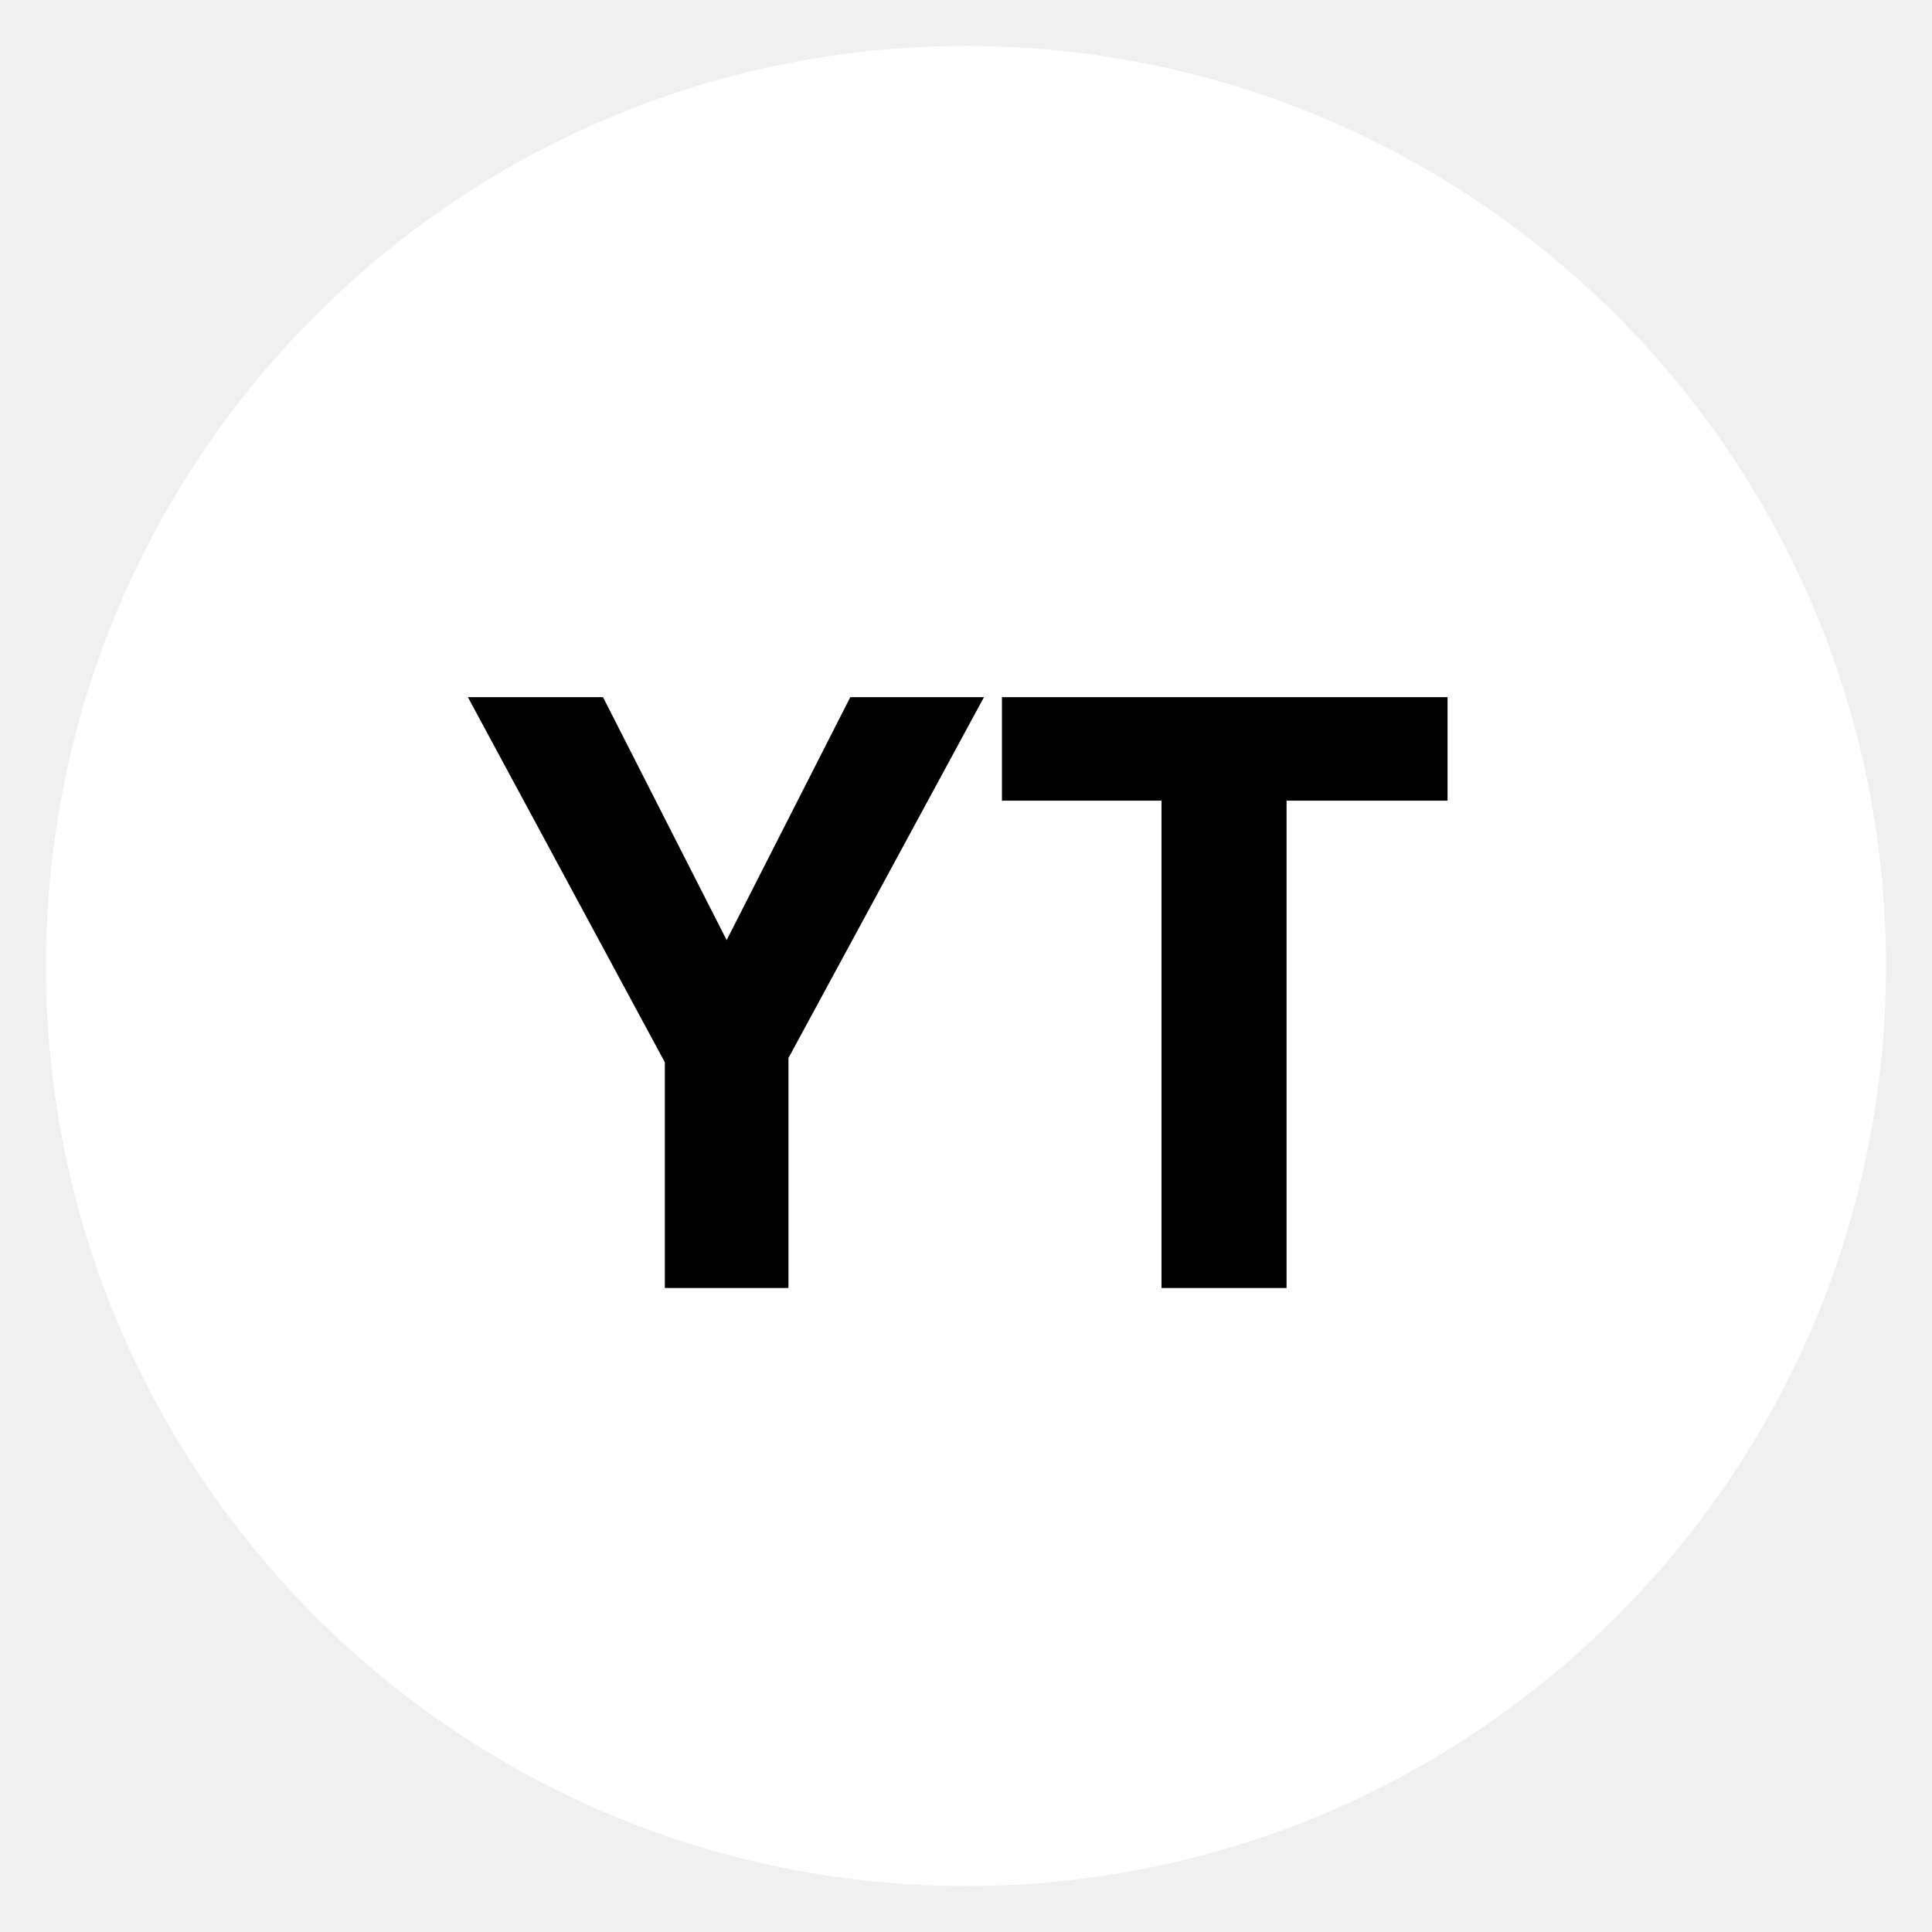
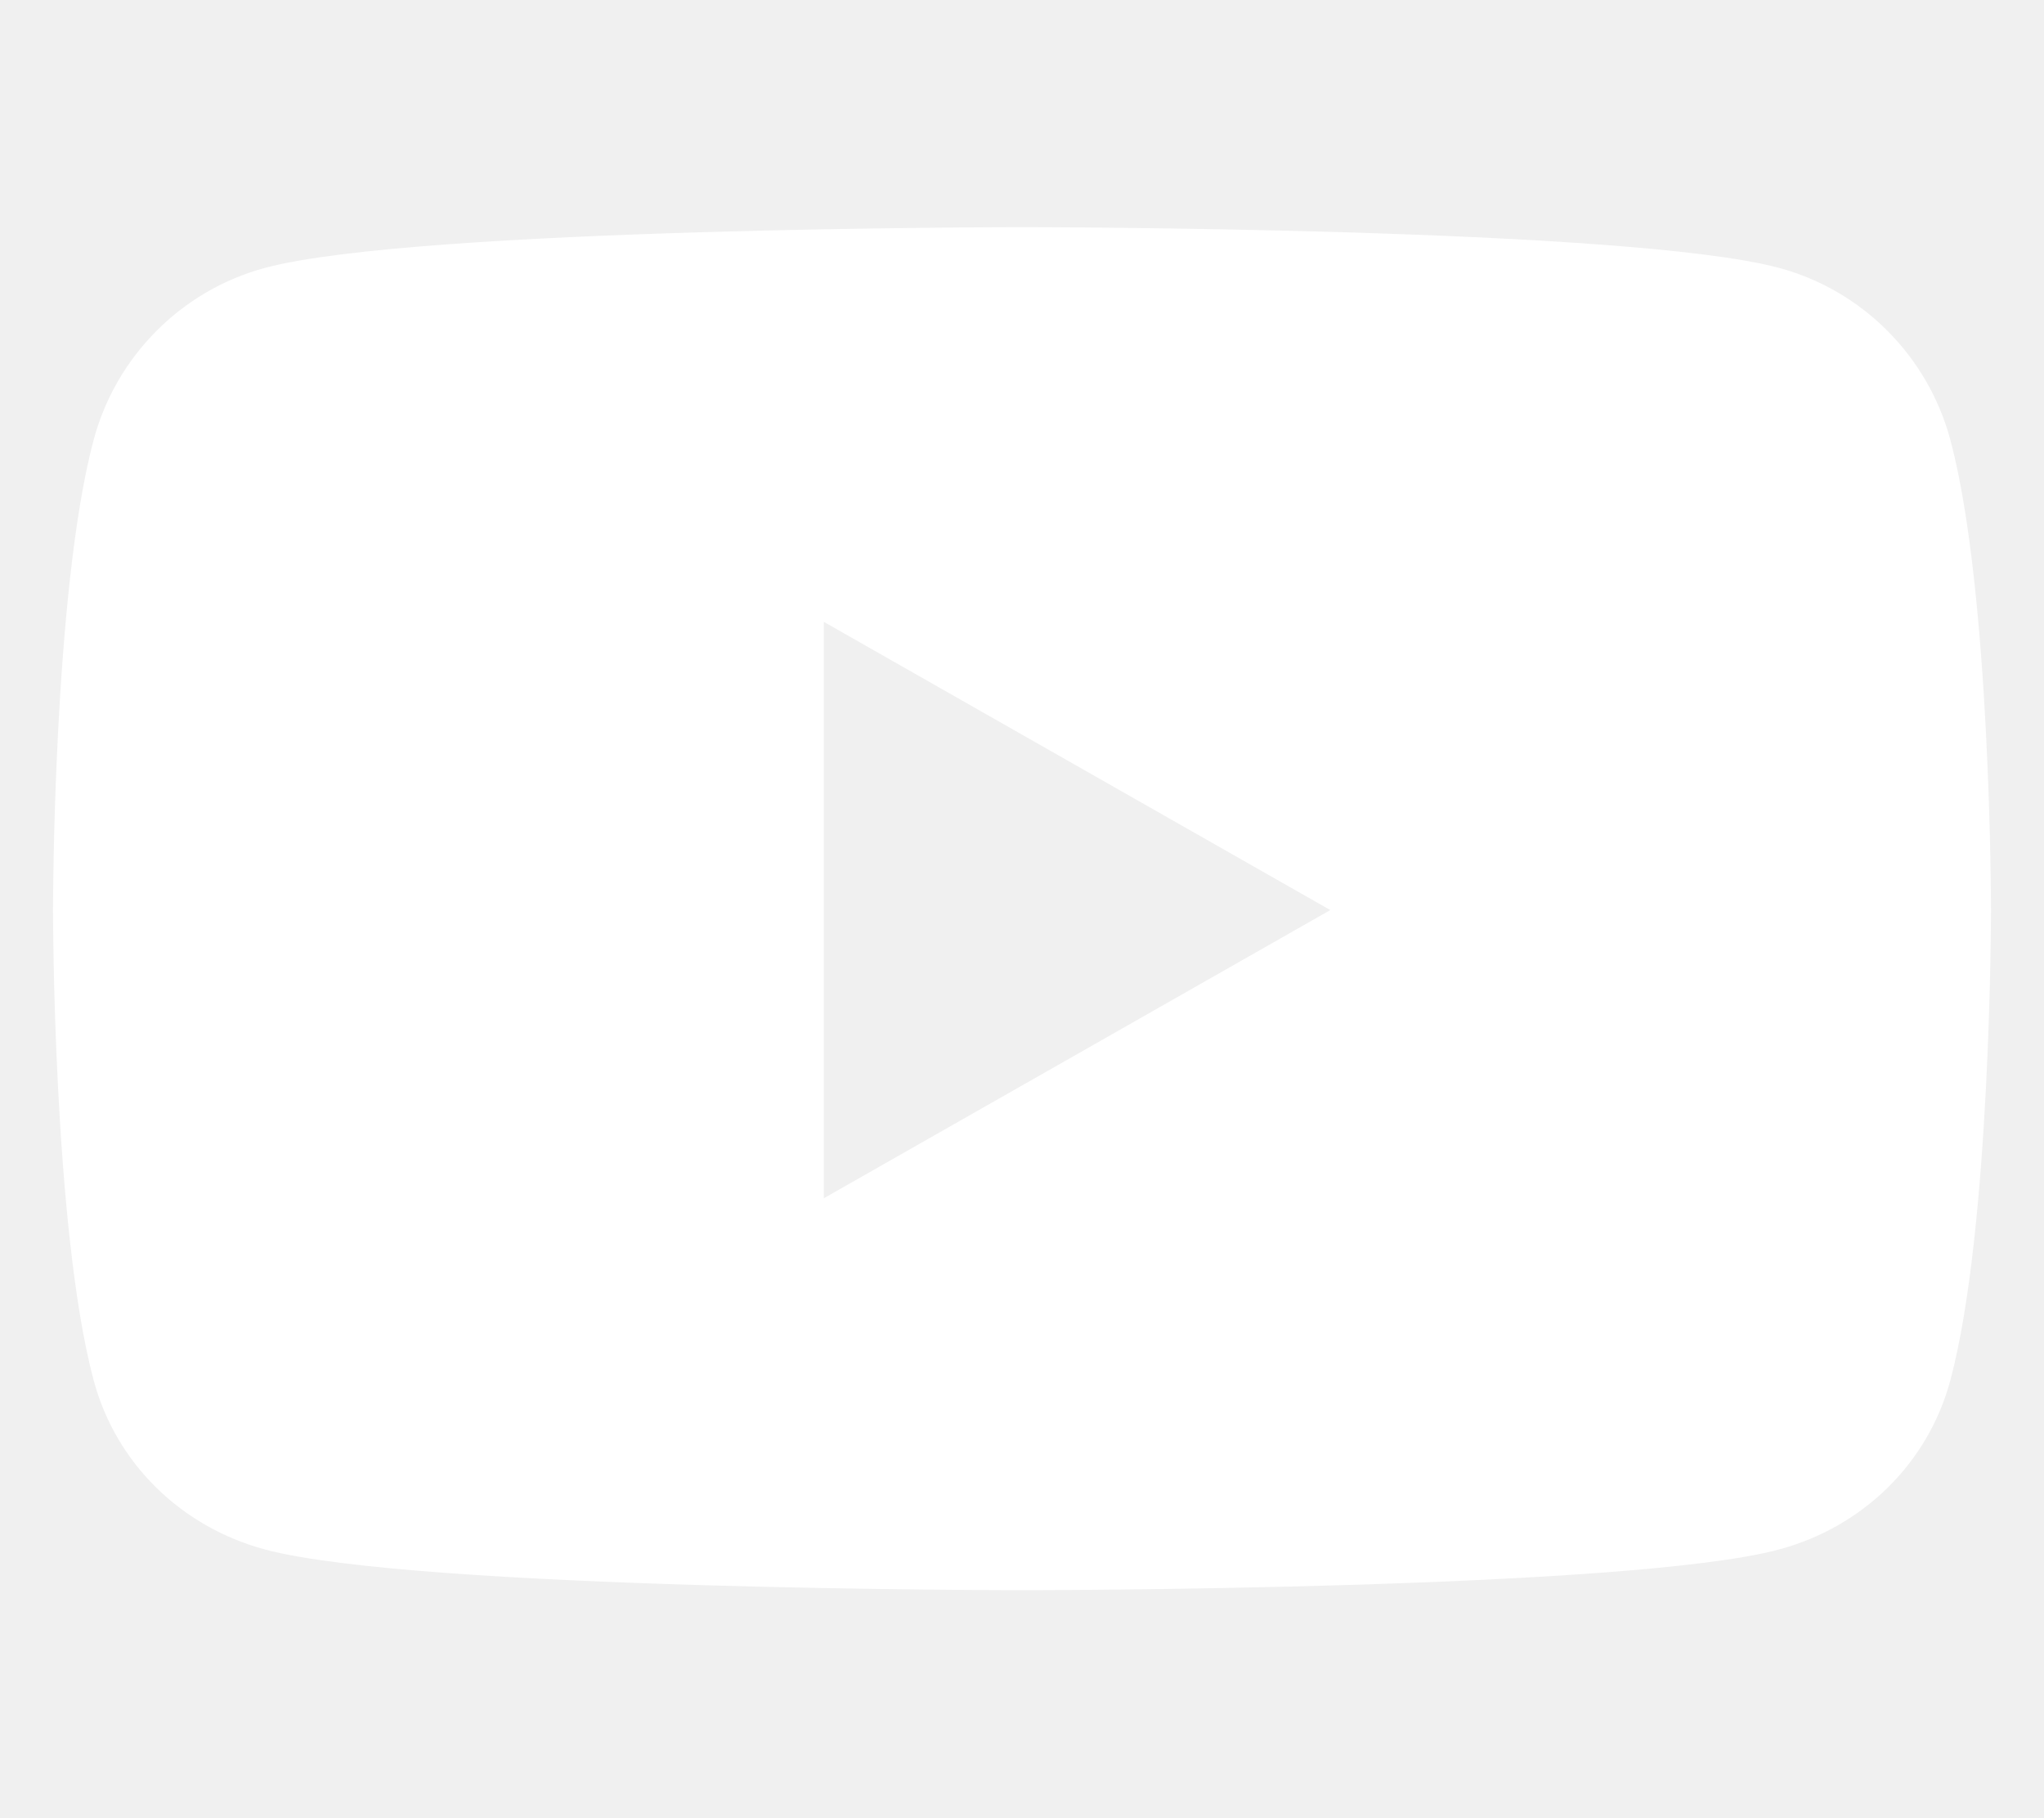
- <svg xmlns="http://www.w3.org/2000/svg" width="21" height="21" viewBox="0 0 21 21" fill="none">
-   <circle cx="10.5" cy="10.5" r="10" fill="white" />
-   <text x="10.5" y="14" font-size="9" font-family="sans-serif" font-weight="bold" fill="black" text-anchor="middle">YT</text>
+ <svg xmlns="http://www.w3.org/2000/svg" viewBox="0 0 576 512" fill="#ffffff" aria-hidden="true">
+   <path d="M549.655 124.083c-6.281-23.65-24.787-42.276-48.284-48.597C458.781 64 288 64 288 64S117.22 64 74.629 75.486c-23.497 6.322-42.003 24.947-48.284 48.597-11.412 42.867-11.412 132.305-11.412 132.305s0 89.438 11.412 132.305c6.281 23.65 24.787 41.5 48.284 47.821C117.22 448 288 448 288 448s170.78 0 213.371-11.486c23.497-6.321 42.003-24.171 48.284-47.821 11.412-42.867 11.412-132.305 11.412-132.305s0-89.438-11.412-132.305zm-317.51 213.508V175.185l142.739 81.205-142.739 81.201z" />
</svg>
